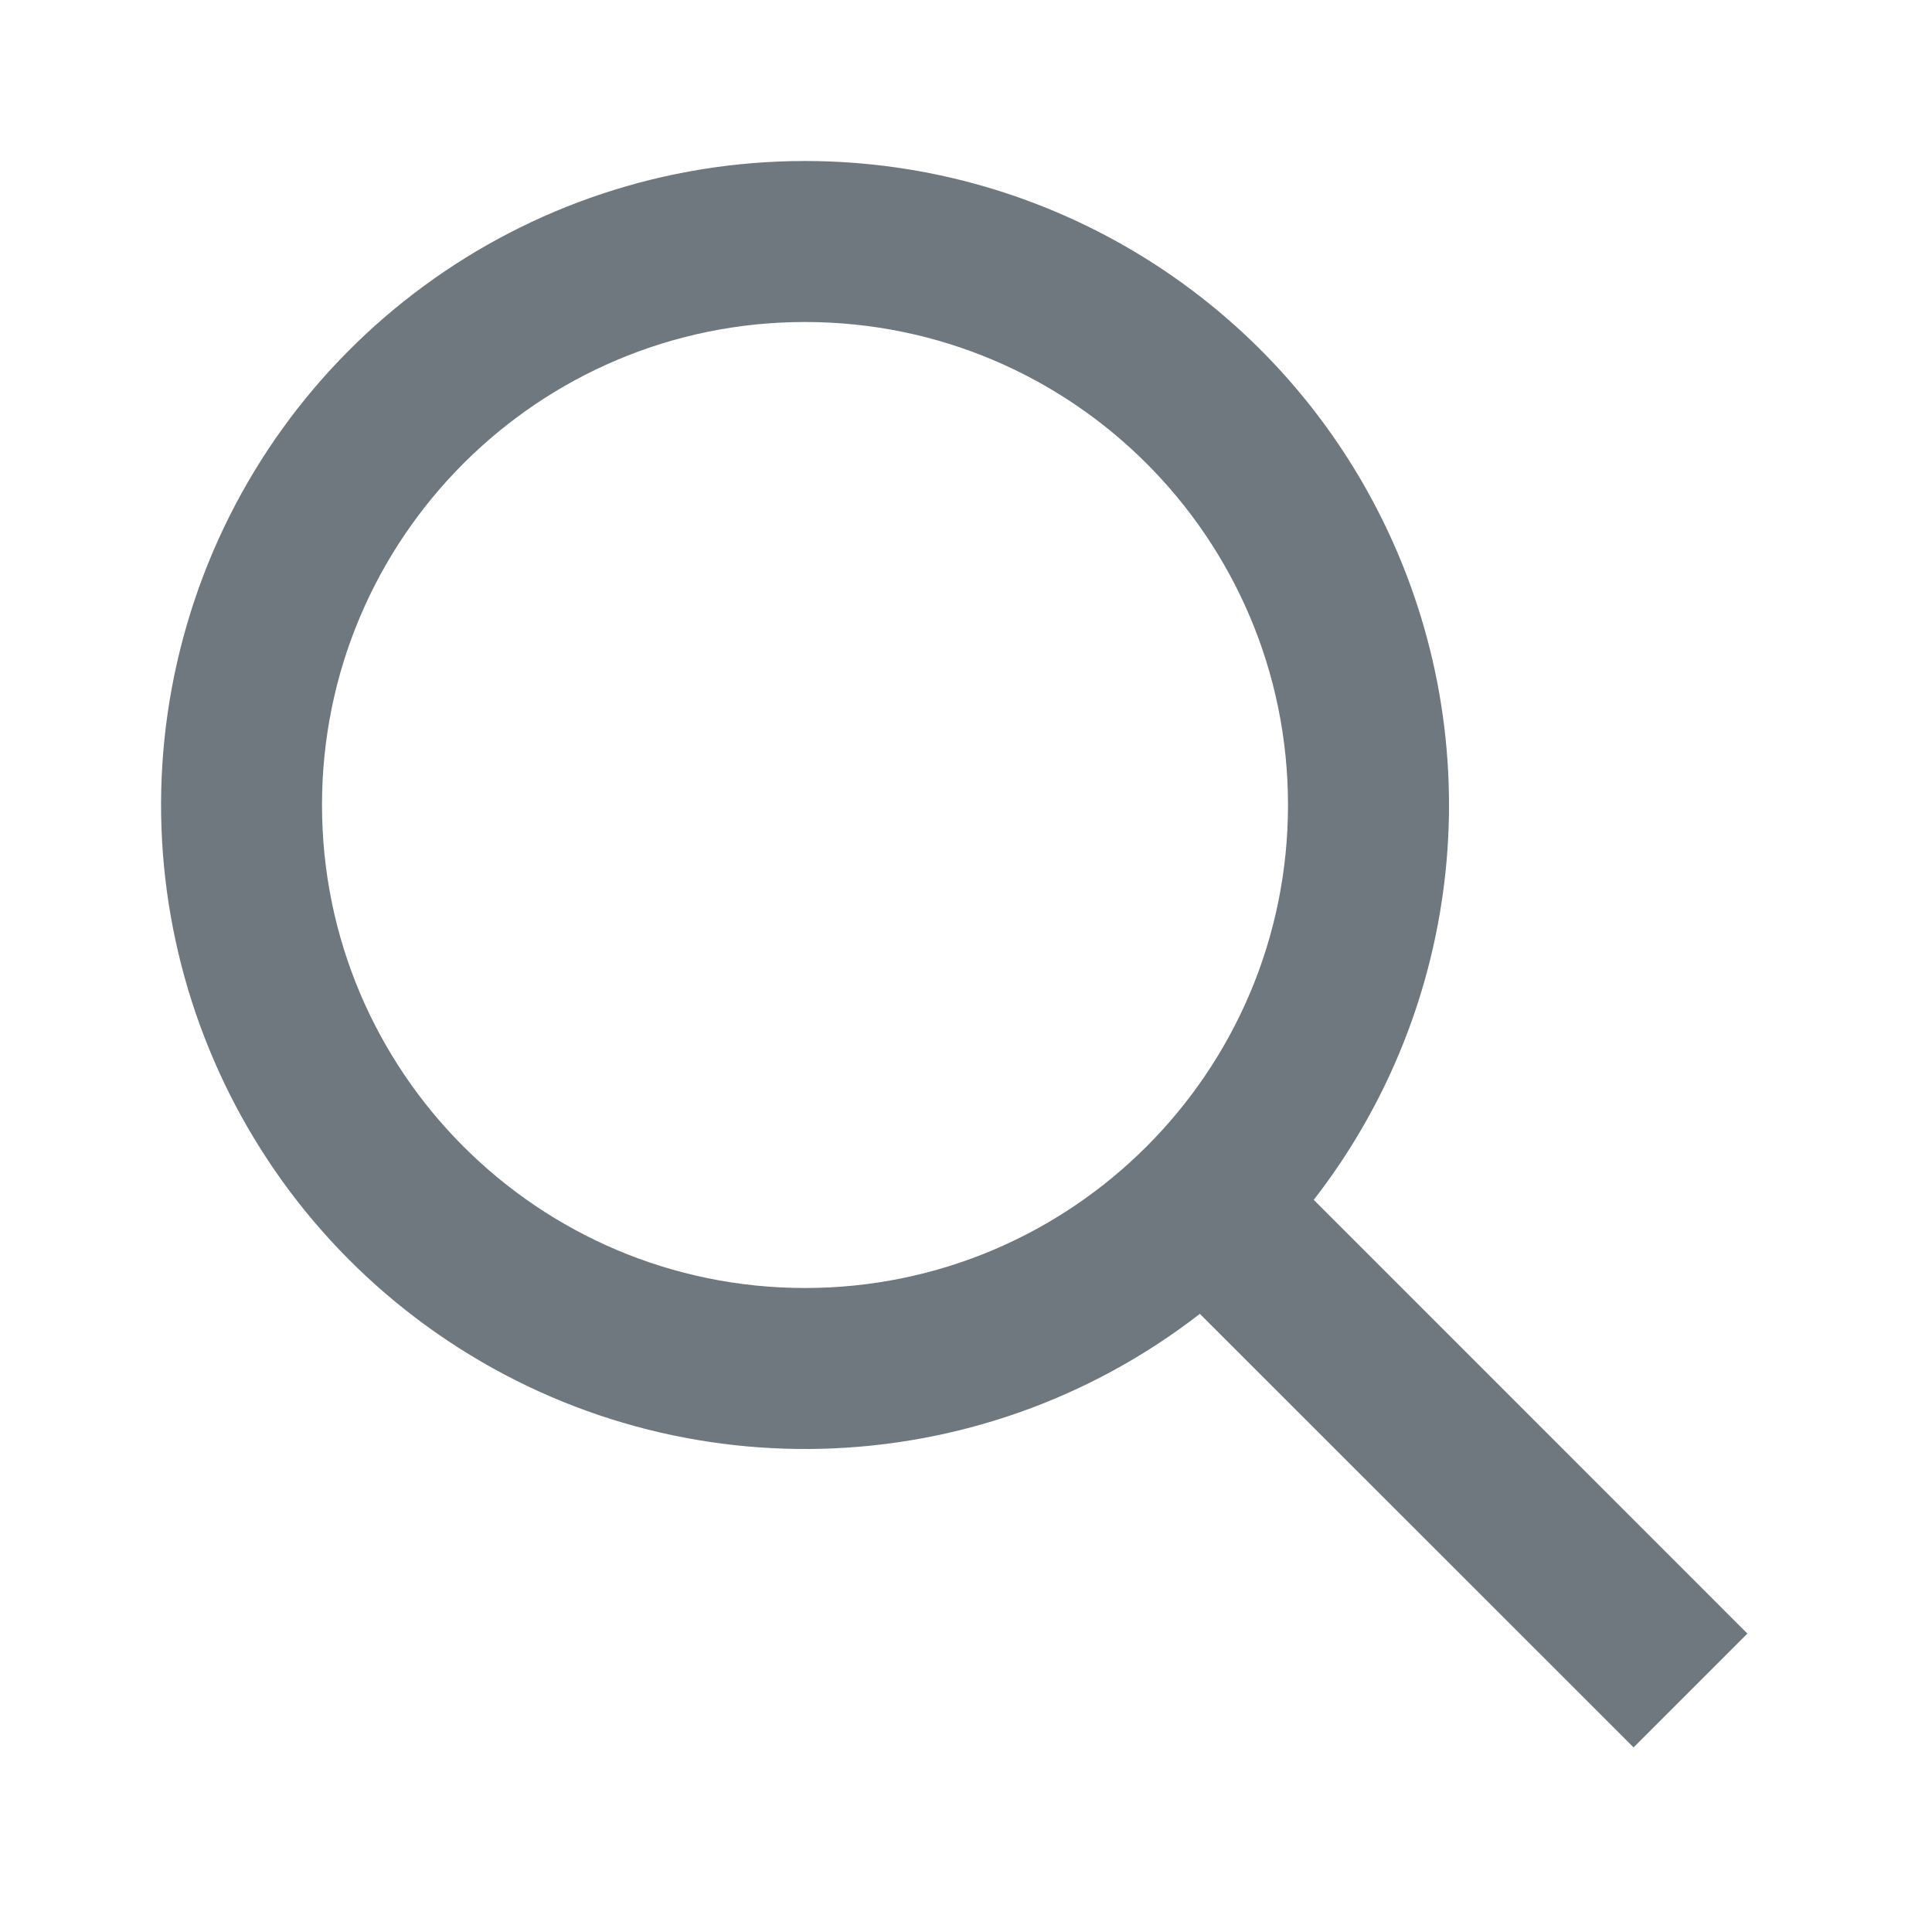
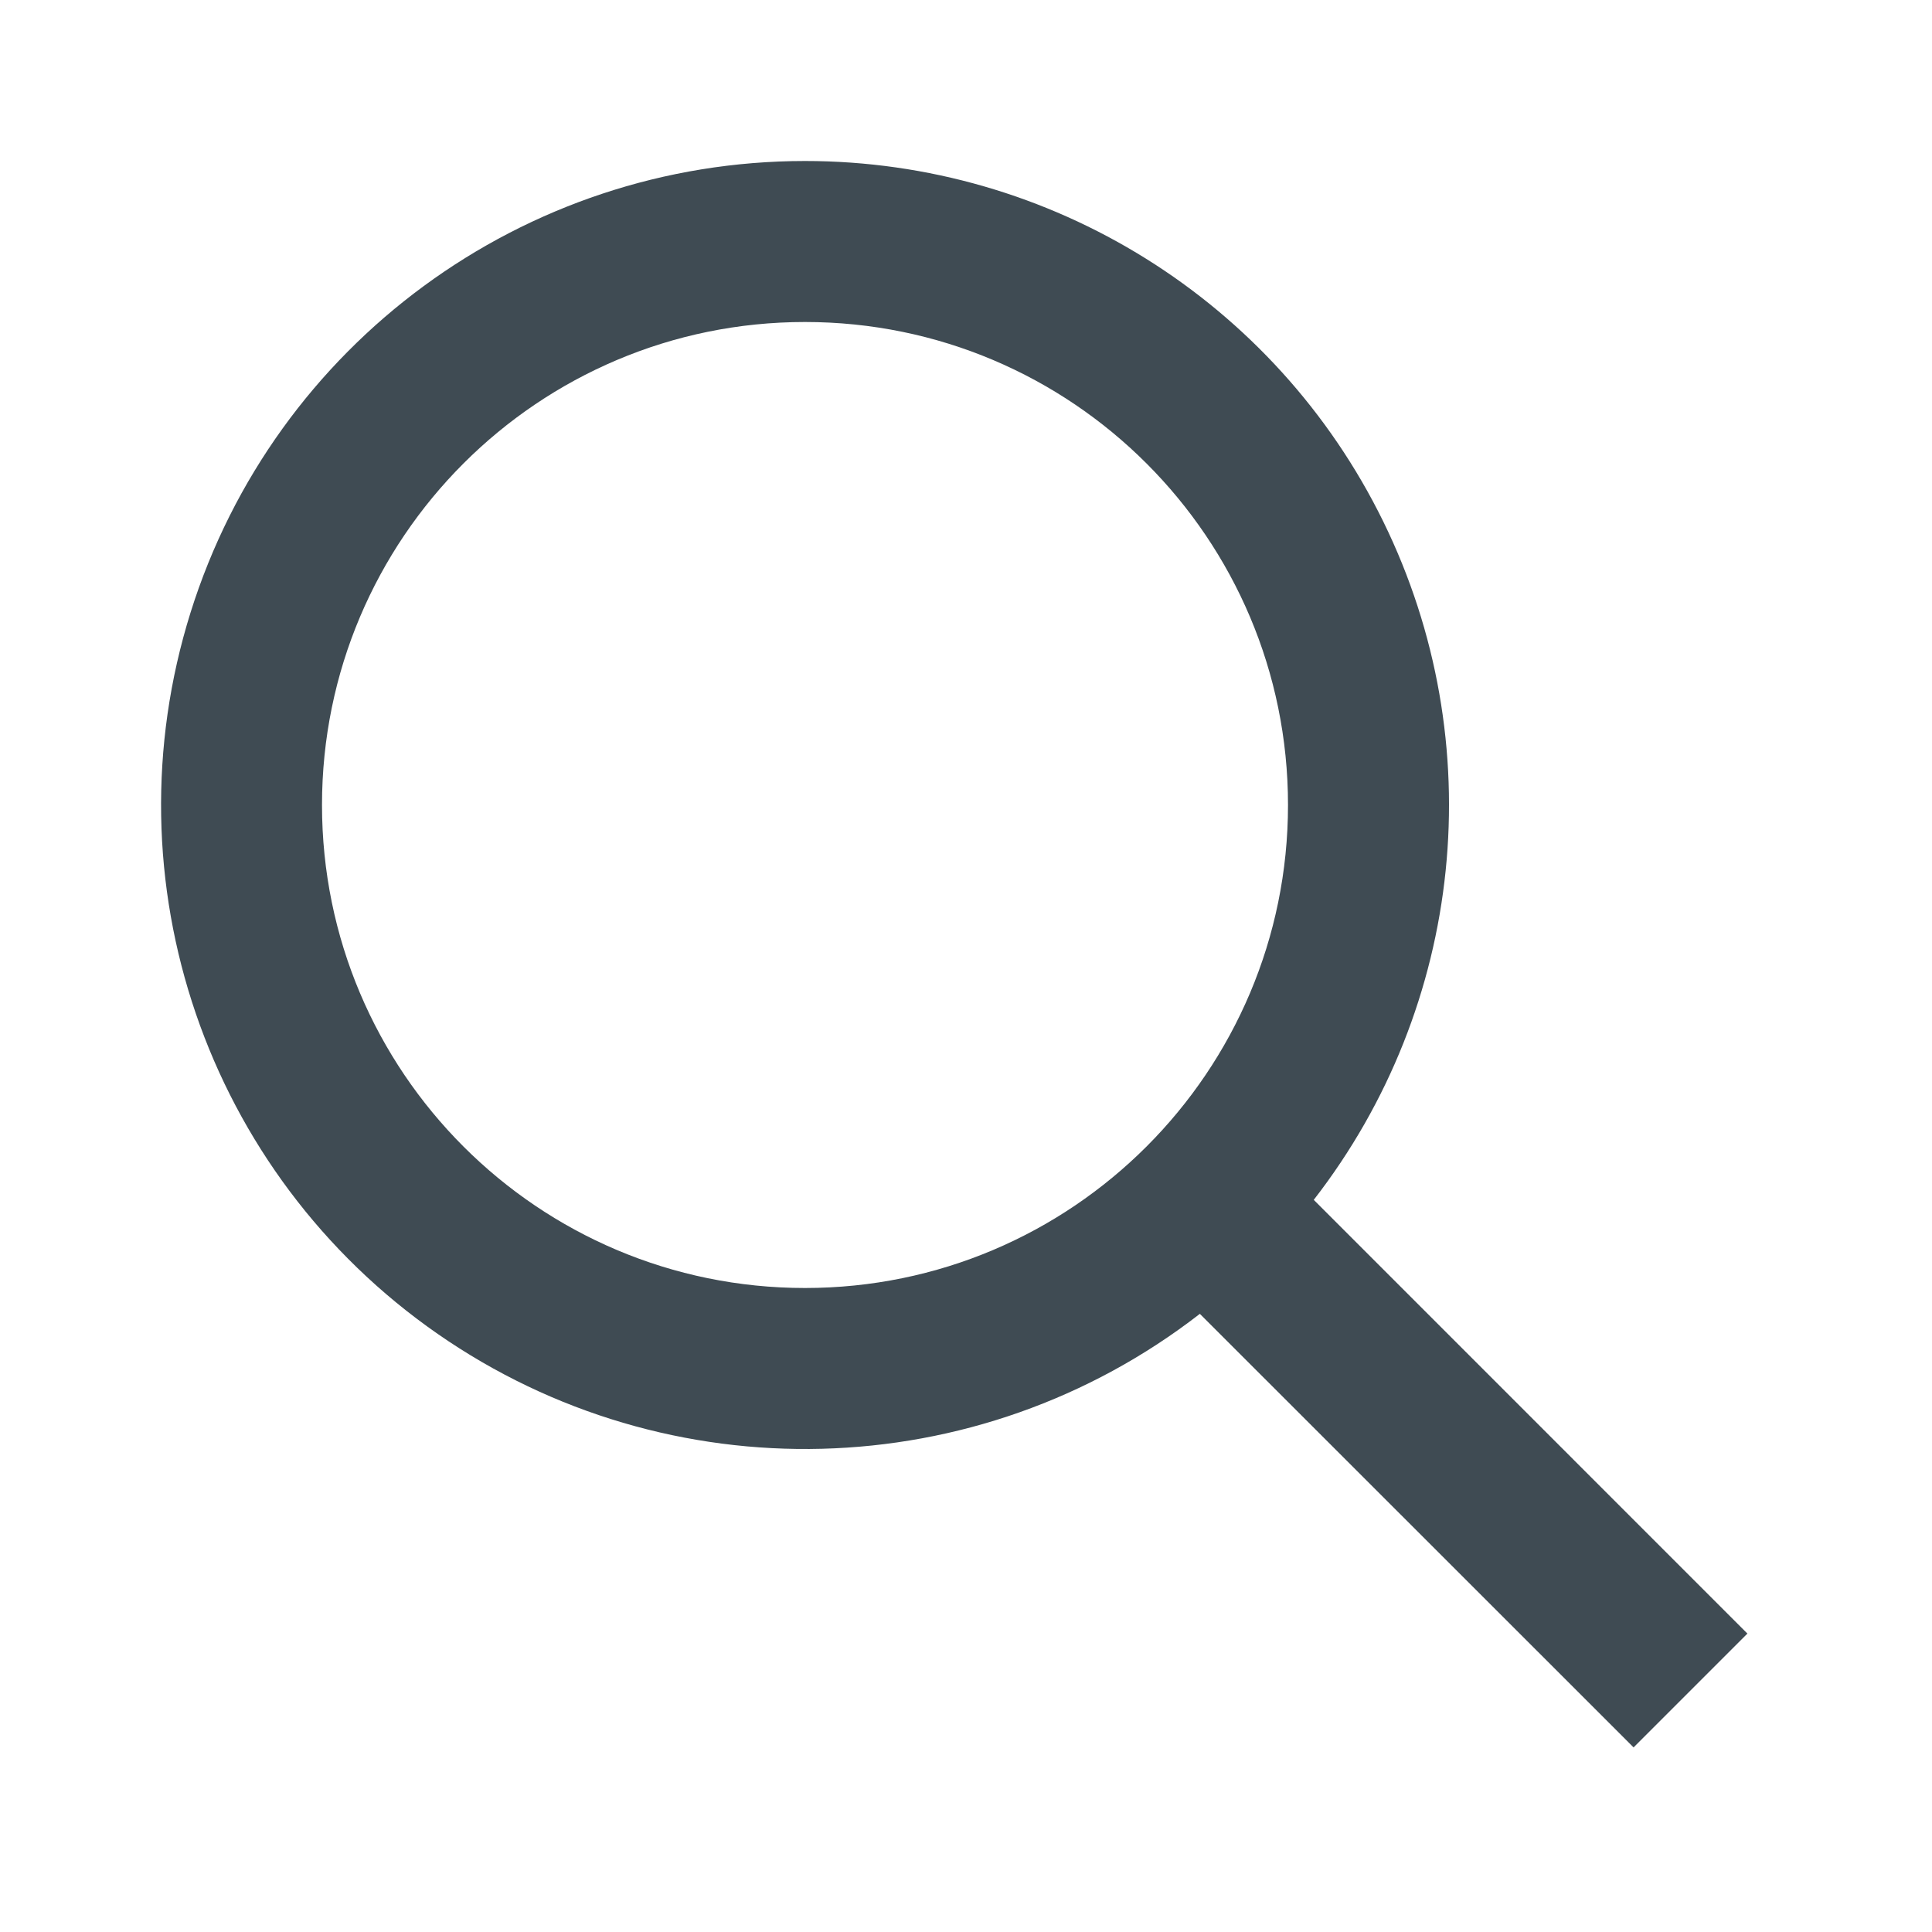
<svg xmlns="http://www.w3.org/2000/svg" width="24" height="24" viewBox="0 0 24 24" version="1.1" className="cursor-pointer">
-   <path d="M10 2a8 8 0 0 1 6.32 12.905l5.387 5.388-1.414 1.414-5.388-5.386A8 8 0 1 1 10 2Zm0 2a6 6 0 1 0 0 12 6 6 0 0 0 0-12Z" fill="#6F787E" fill-rule="nonzero" />
+   <path d="M10 2a8 8 0 0 1 6.32 12.905l5.387 5.388-1.414 1.414-5.388-5.386A8 8 0 1 1 10 2Zm0 2a6 6 0 1 0 0 12 6 6 0 0 0 0-12Z" fill="#3f4b53" fill-rule="nonzero" />
</svg>
